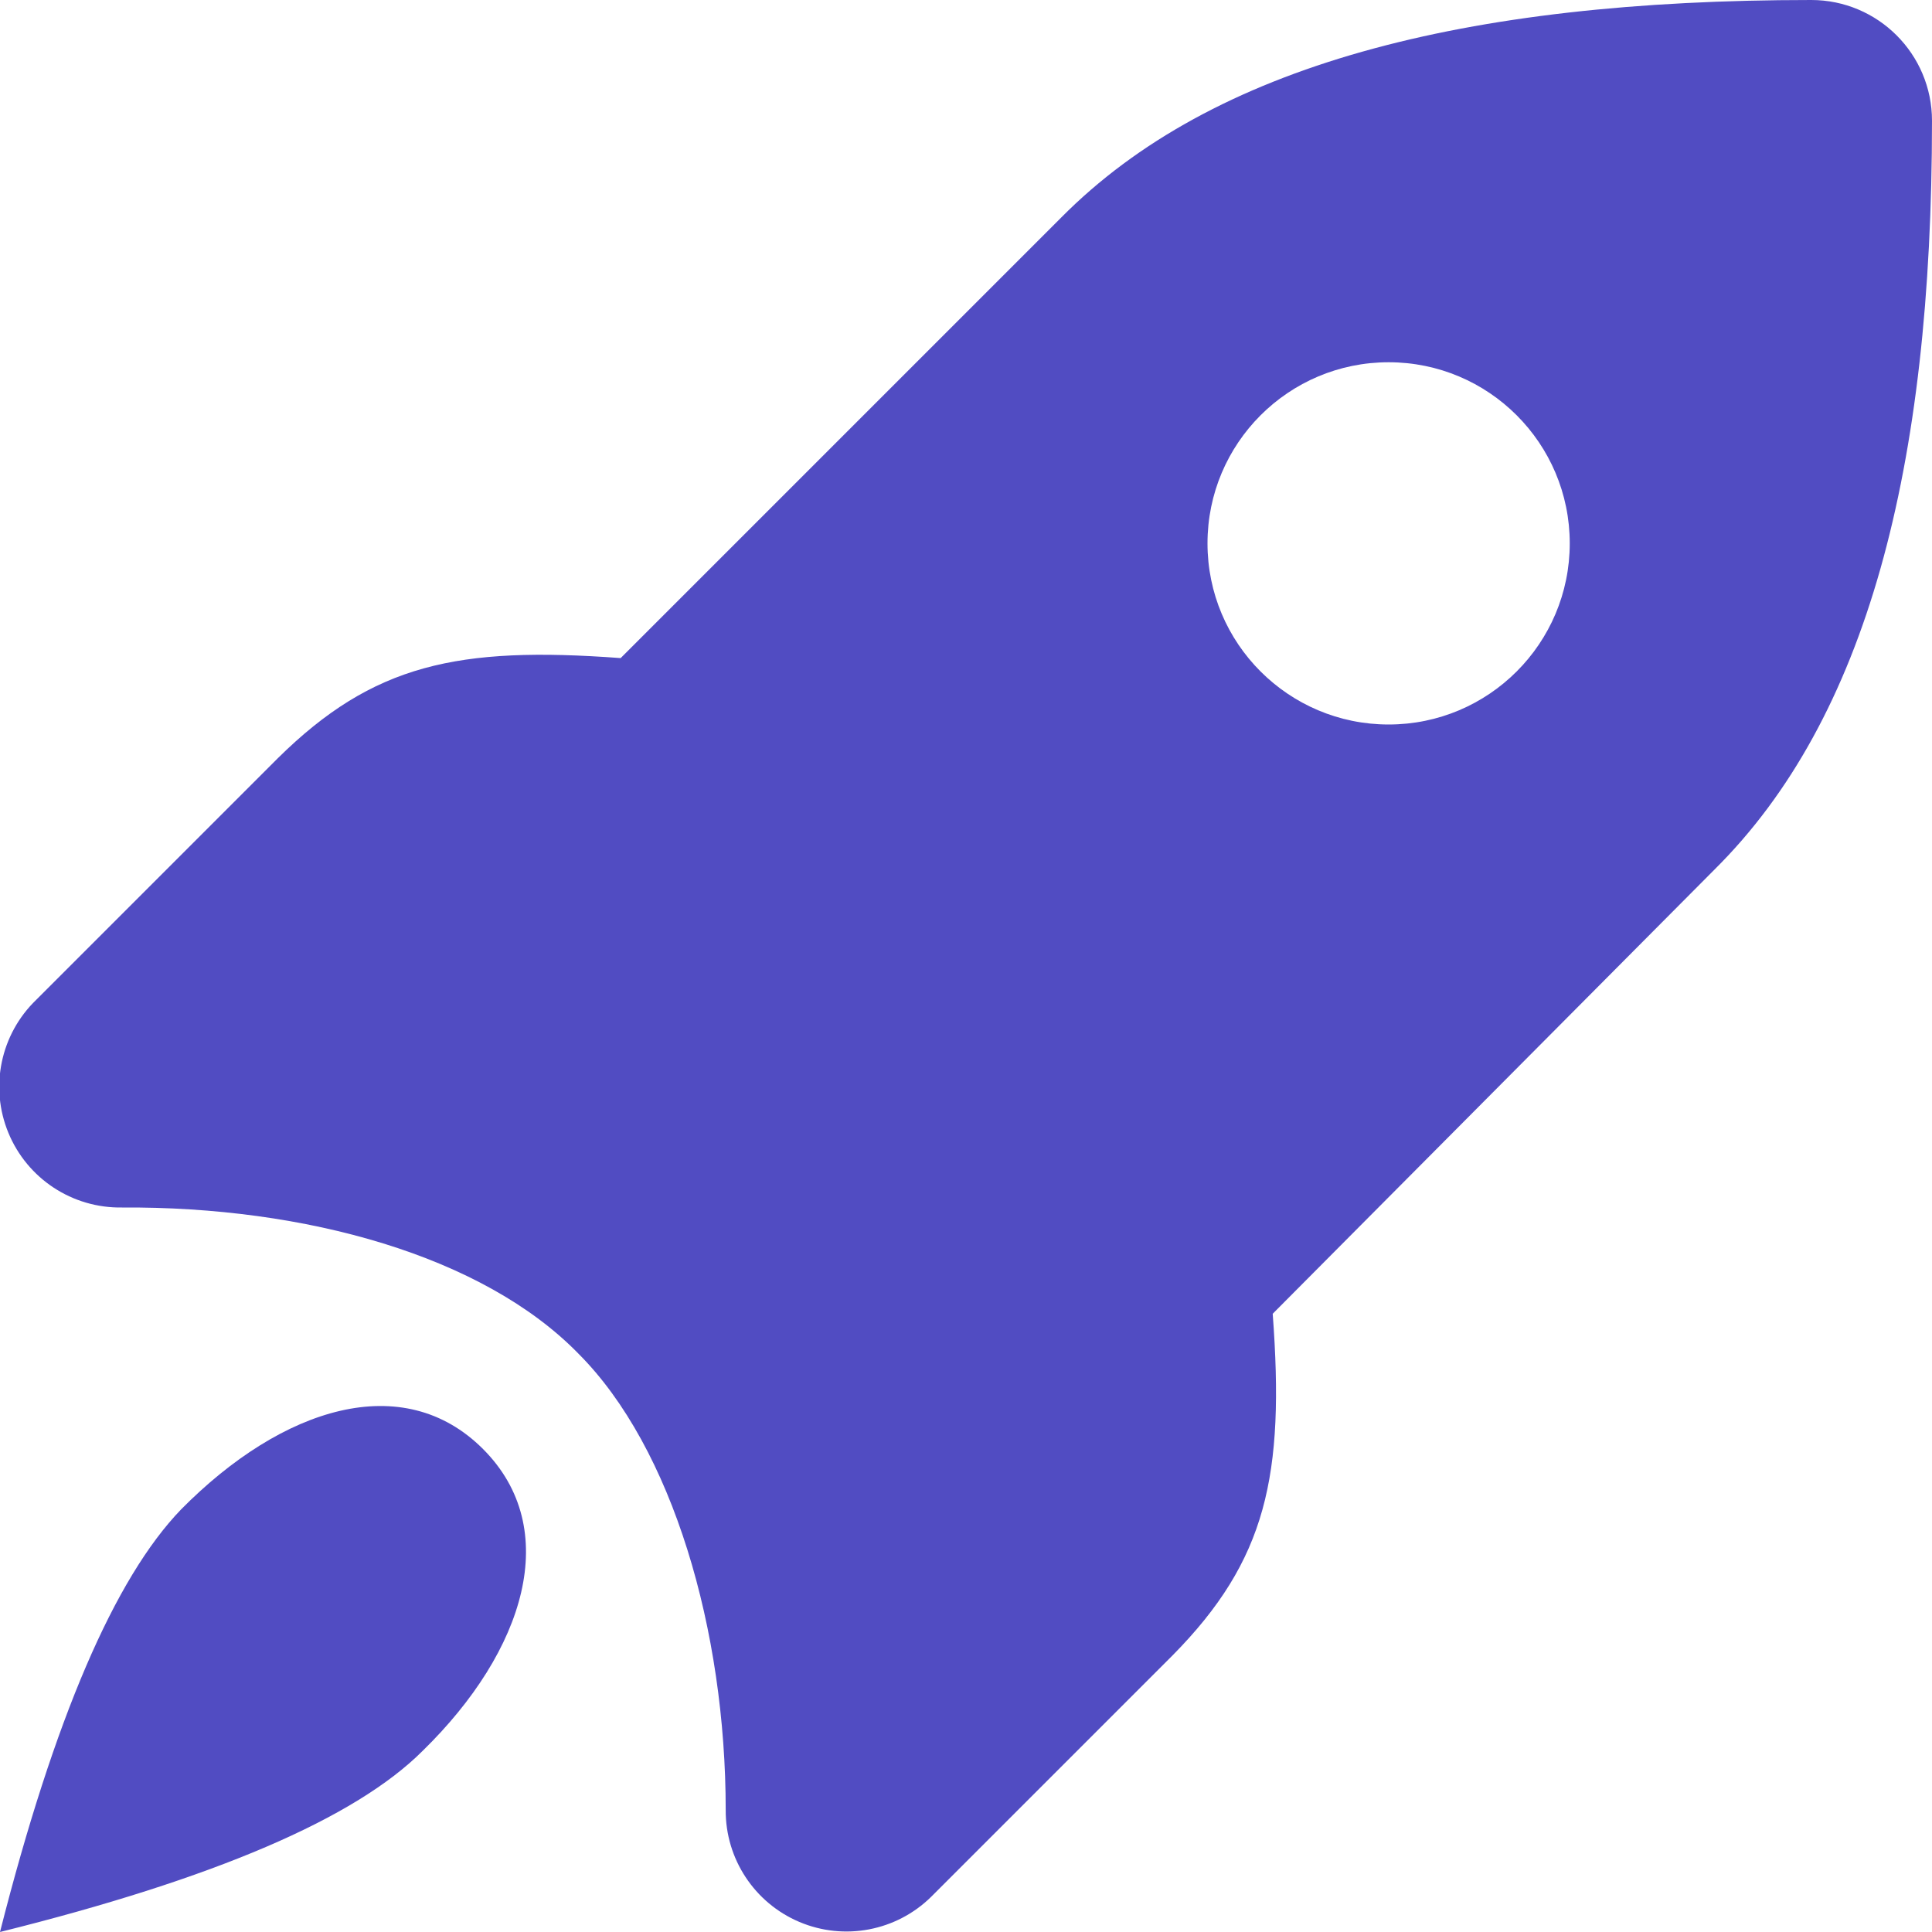
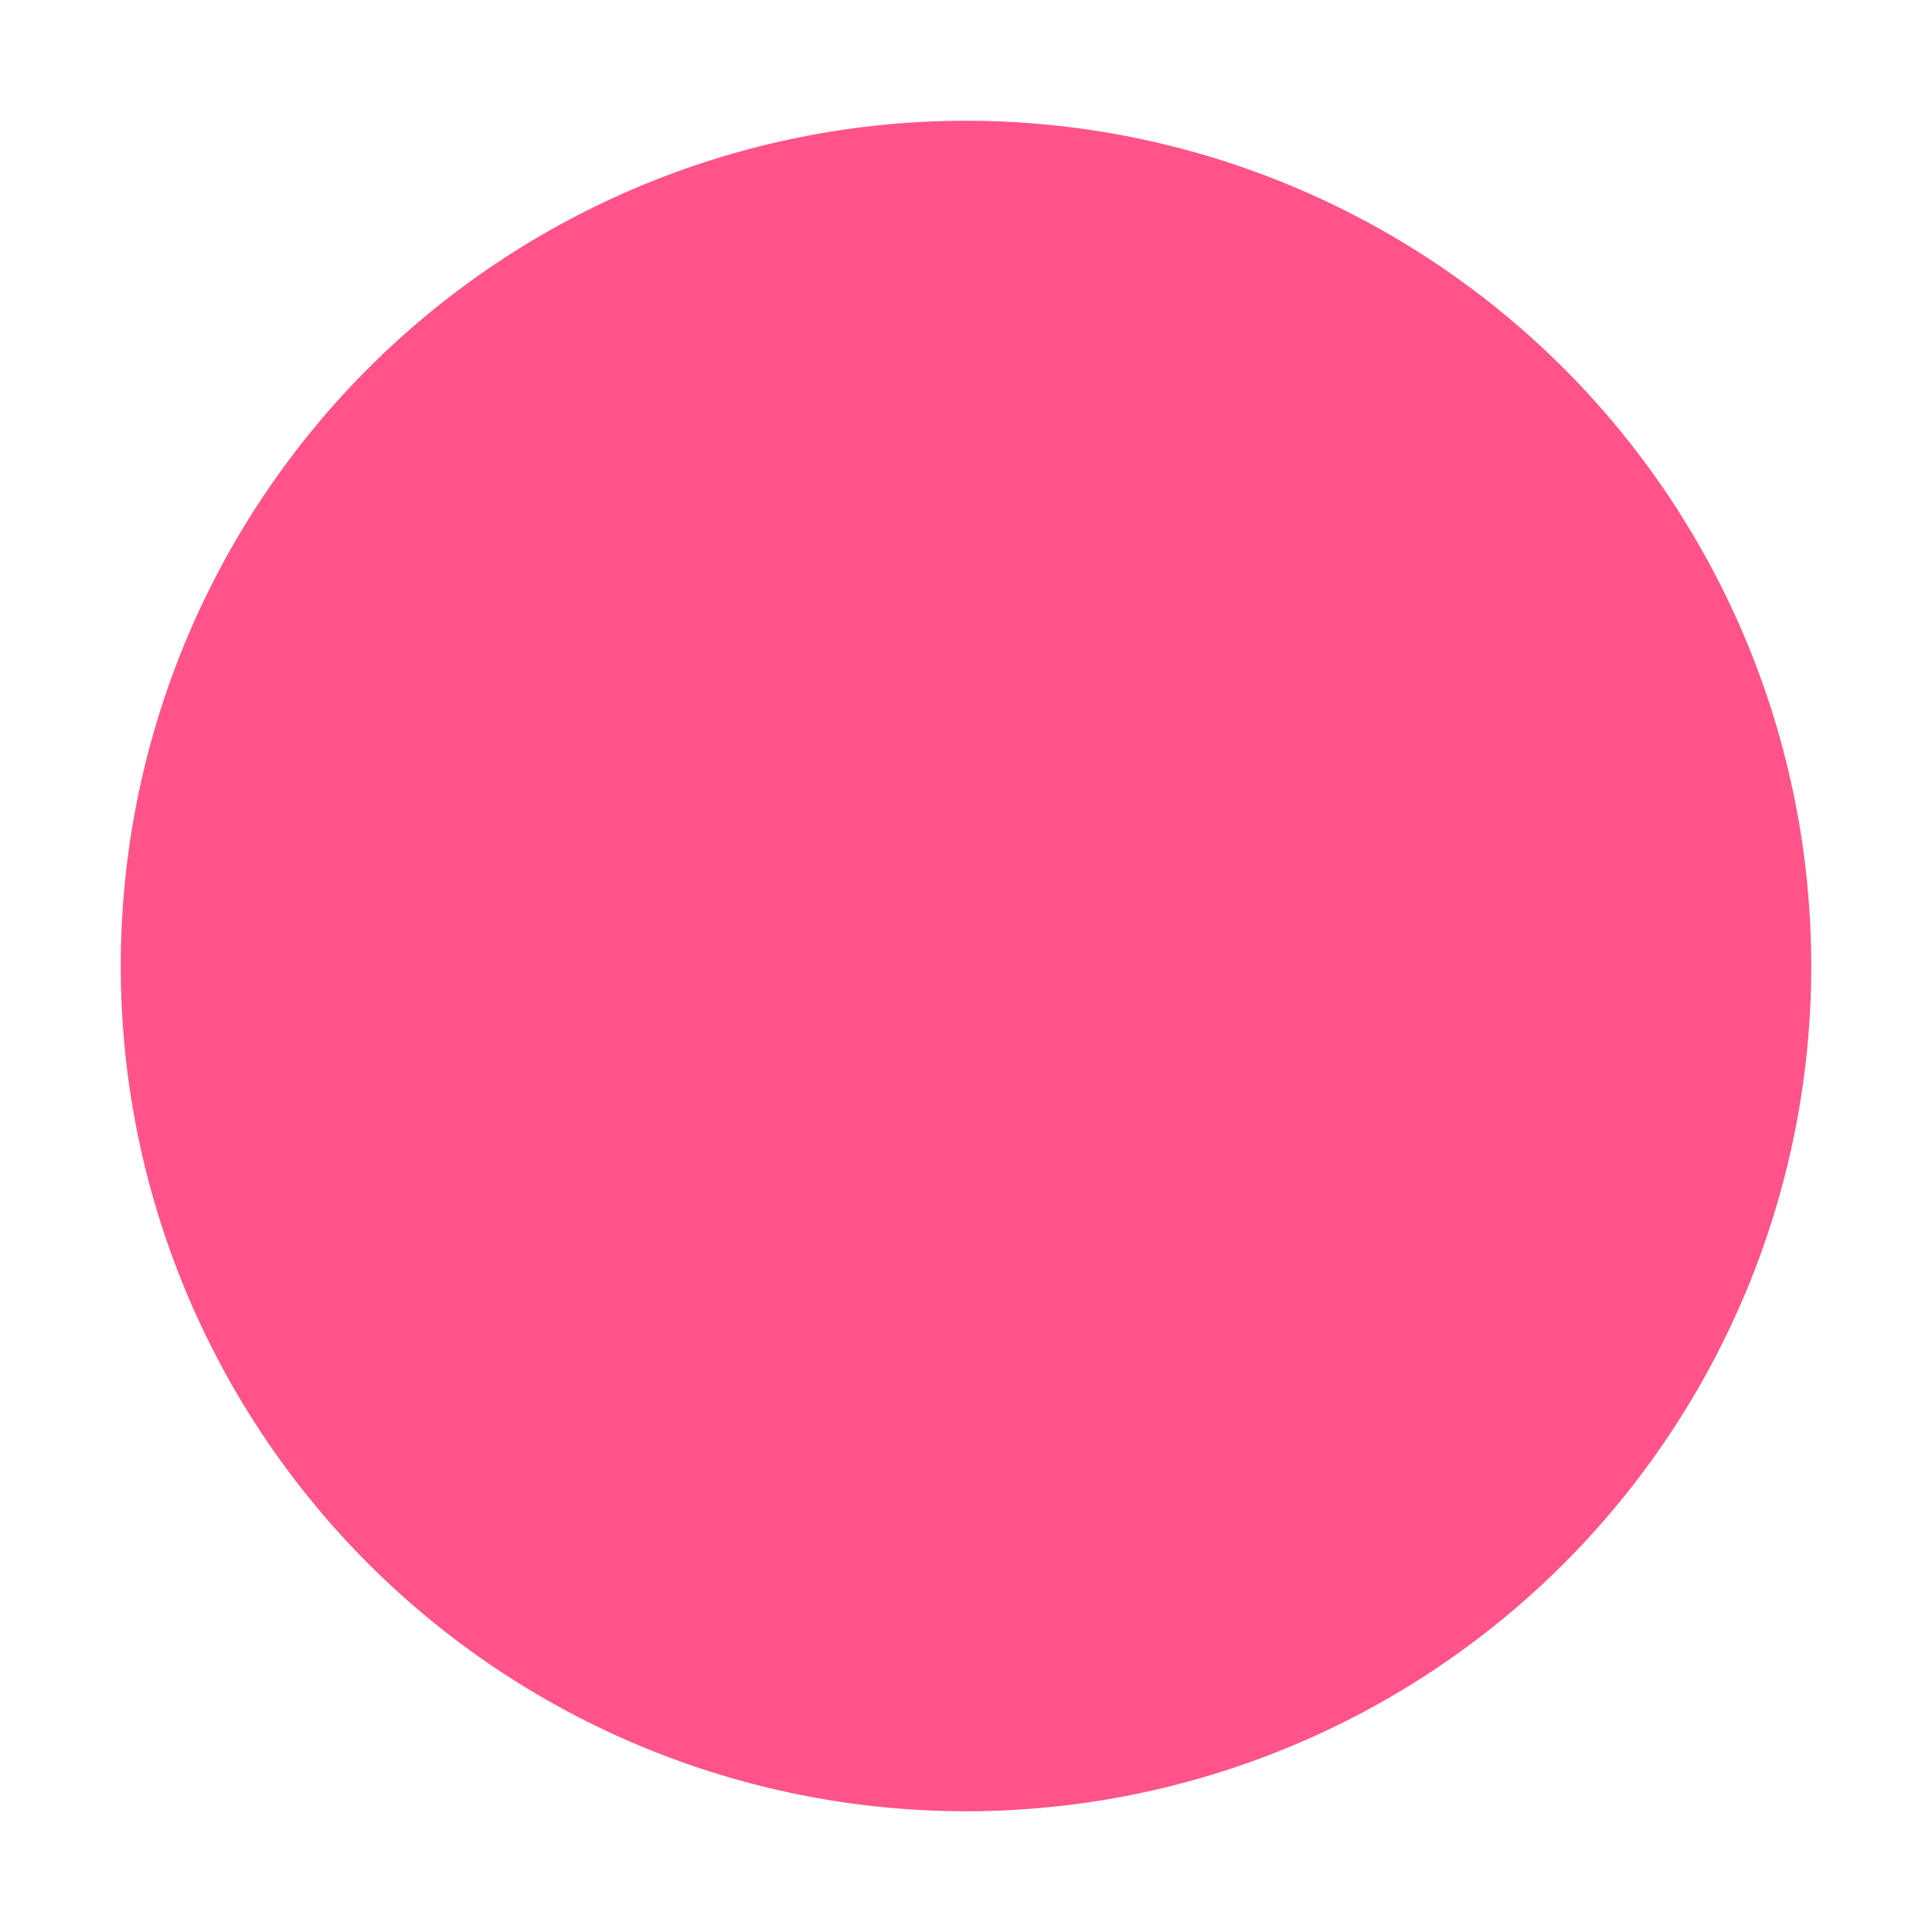
- <svg xmlns="http://www.w3.org/2000/svg" width="16" height="16" viewBox="0 0 16 16">
-   <path d="M15 0a1 1 0 0 1 1 1c0 2.88-.54 4.95-1.8 6.2l-3.66 3.68c.1 1.34-.05 2.04-.83 2.83l-2 2a1 1 0 0 1-1.7-.72c0-1.49-.44-3-1.22-3.78C4 10.4 2.53 9.99 1.01 10A1 1 0 0 1 .3 8.28l2-2c.79-.78 1.49-.93 2.84-.83L8.79 1.8C10.04.54 12.12 0 15 0zM0 16c.45-1.77.95-2.93 1.5-3.5.84-.85 1.84-1.16 2.5-.5.66.66.35 1.67-.5 2.5-.56.56-1.73 1.06-3.5 1.5zM11.5 6a1.5 1.5 0 1 0 0-3 1.5 1.5 0 0 0 0 3z" fill-rule="nonzero" fill="#514cc2" />
+ <svg xmlns="http://www.w3.org/2000/svg" width="16" height="16" viewBox="0 0 16 16" fill="none">
+   <path d="M1 8C1 9.857 1.738 11.637 3.05 12.95C4.363 14.262 6.143 15 8 15C9.857 15 11.637 14.262 12.95 12.95C14.262 11.637 15 9.857 15 8C15 6.143 14.262 4.363 12.95 3.05C11.637 1.738 9.857 1 8 1C6.143 1 4.363 1.738 3.05 3.05C1.738 4.363 1 6.143 1 8" fill="#FF5389" />
</svg>
